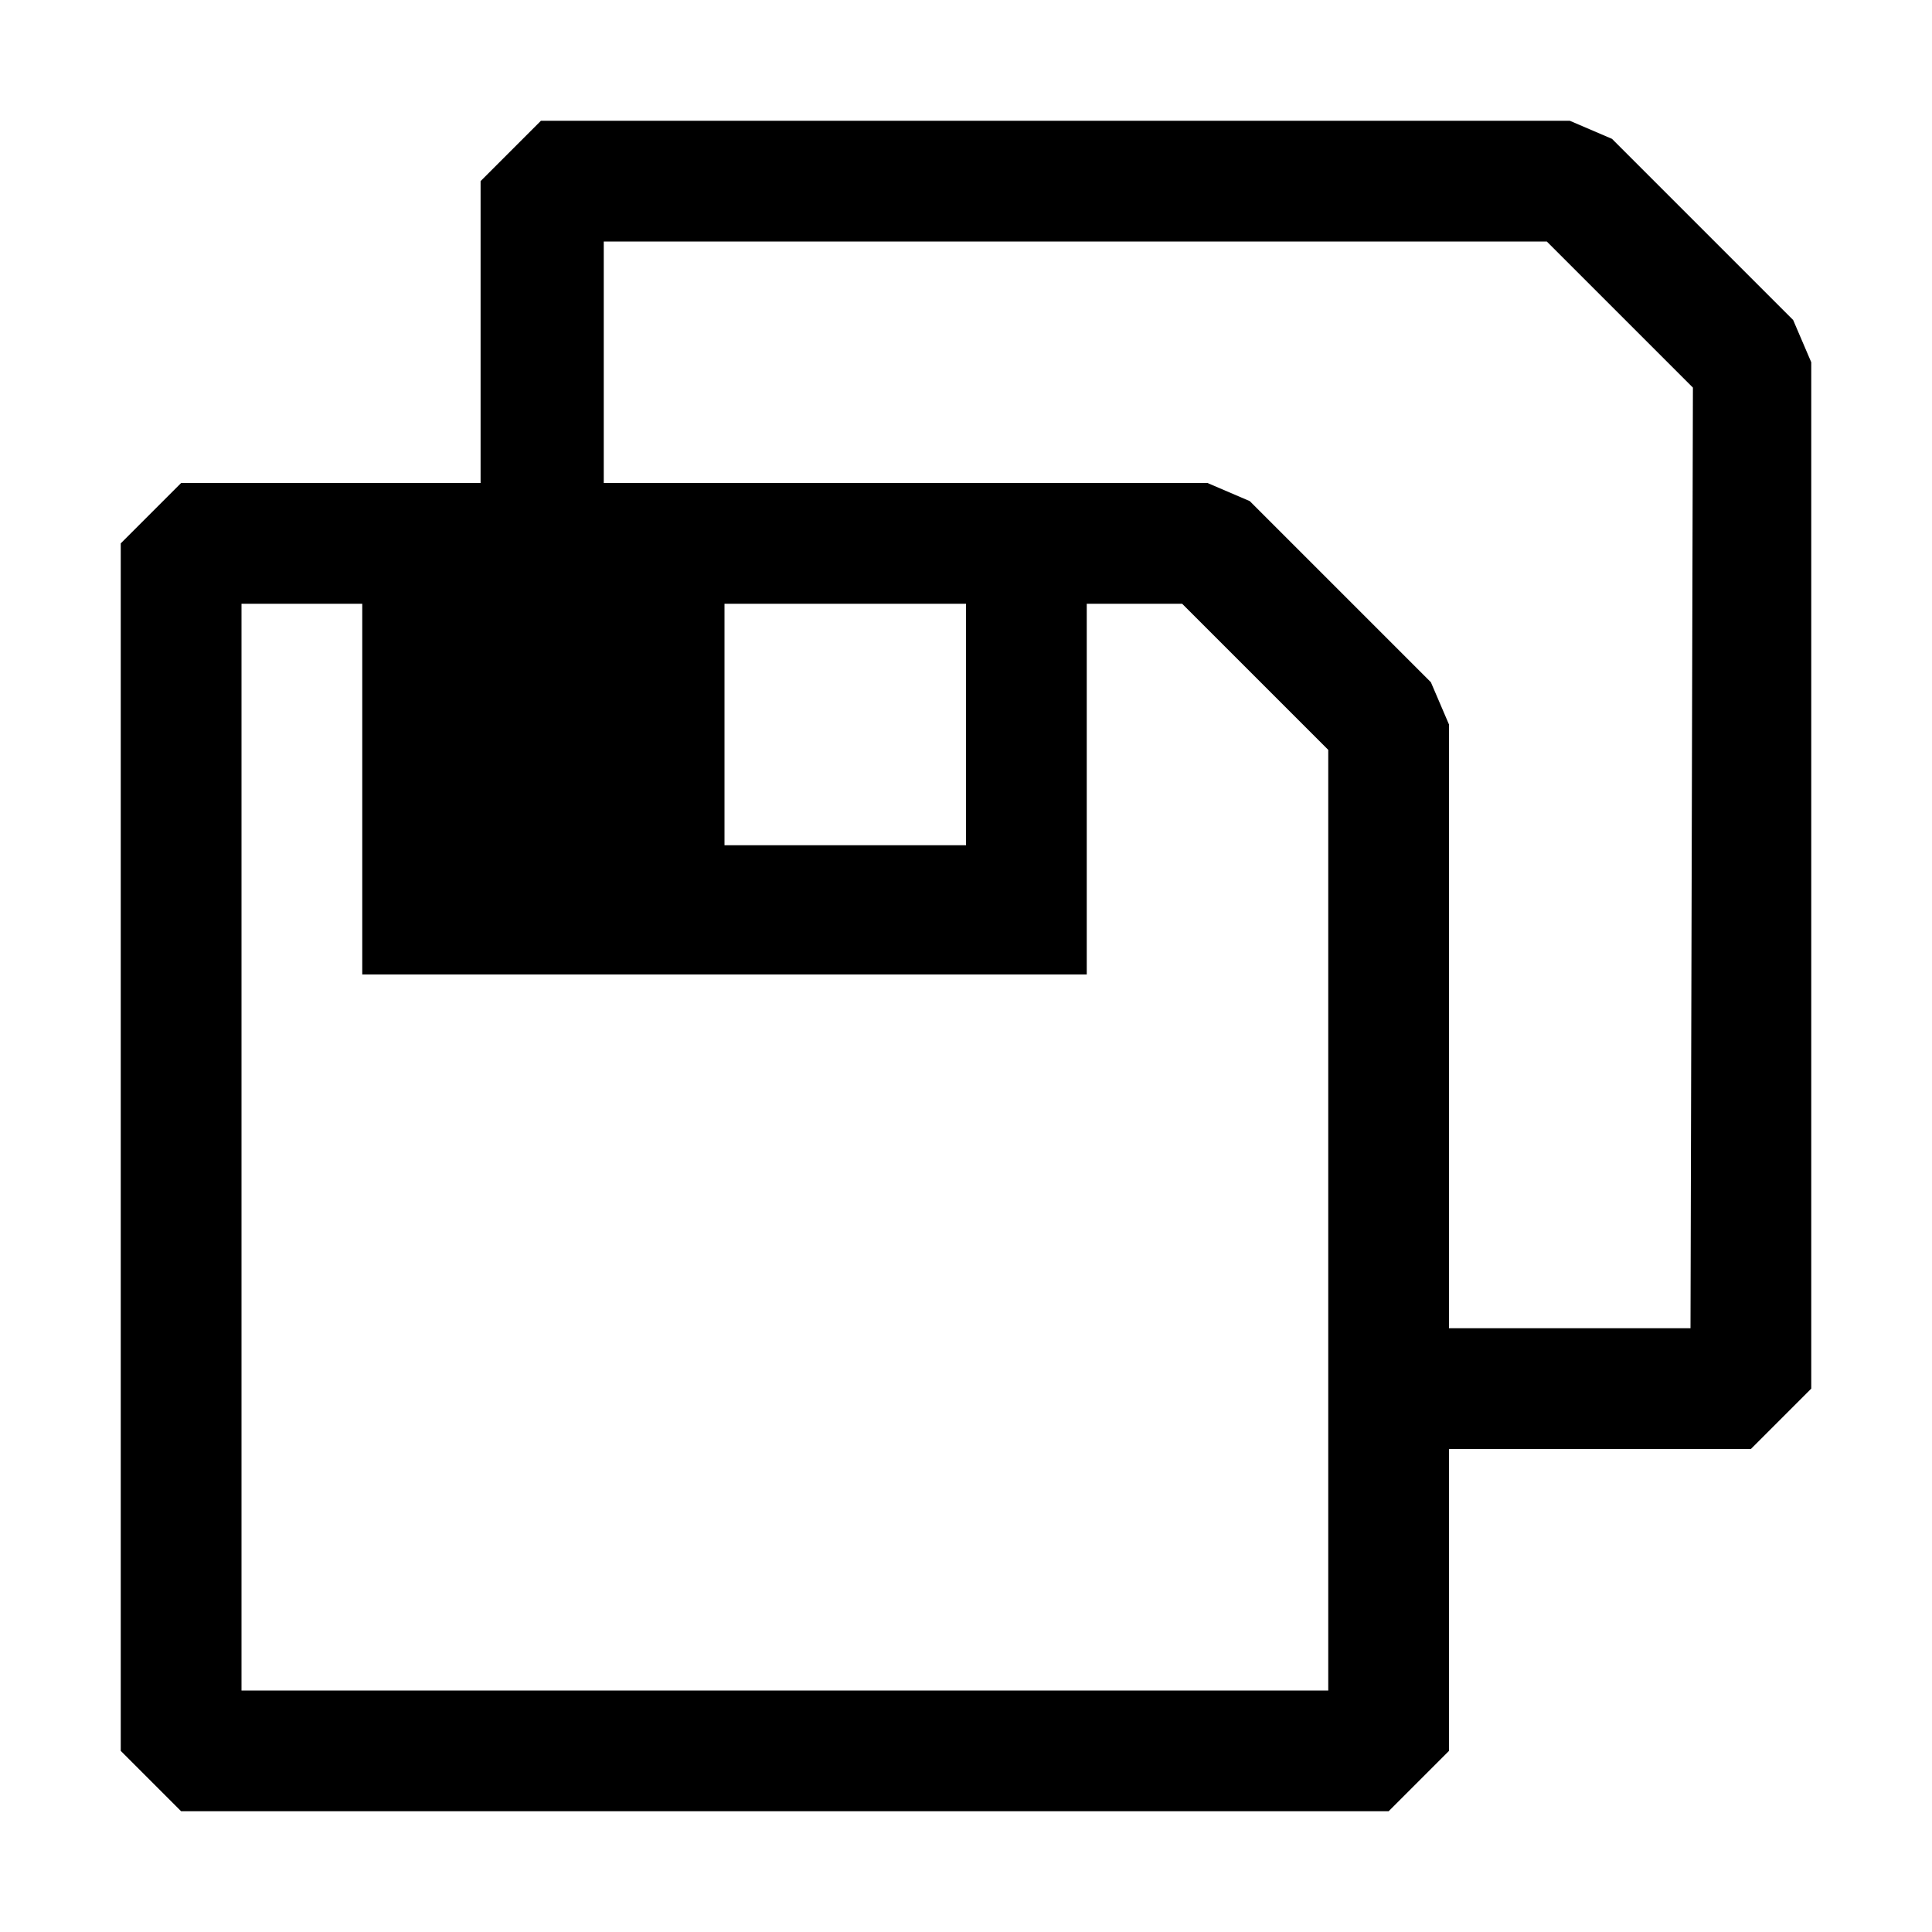
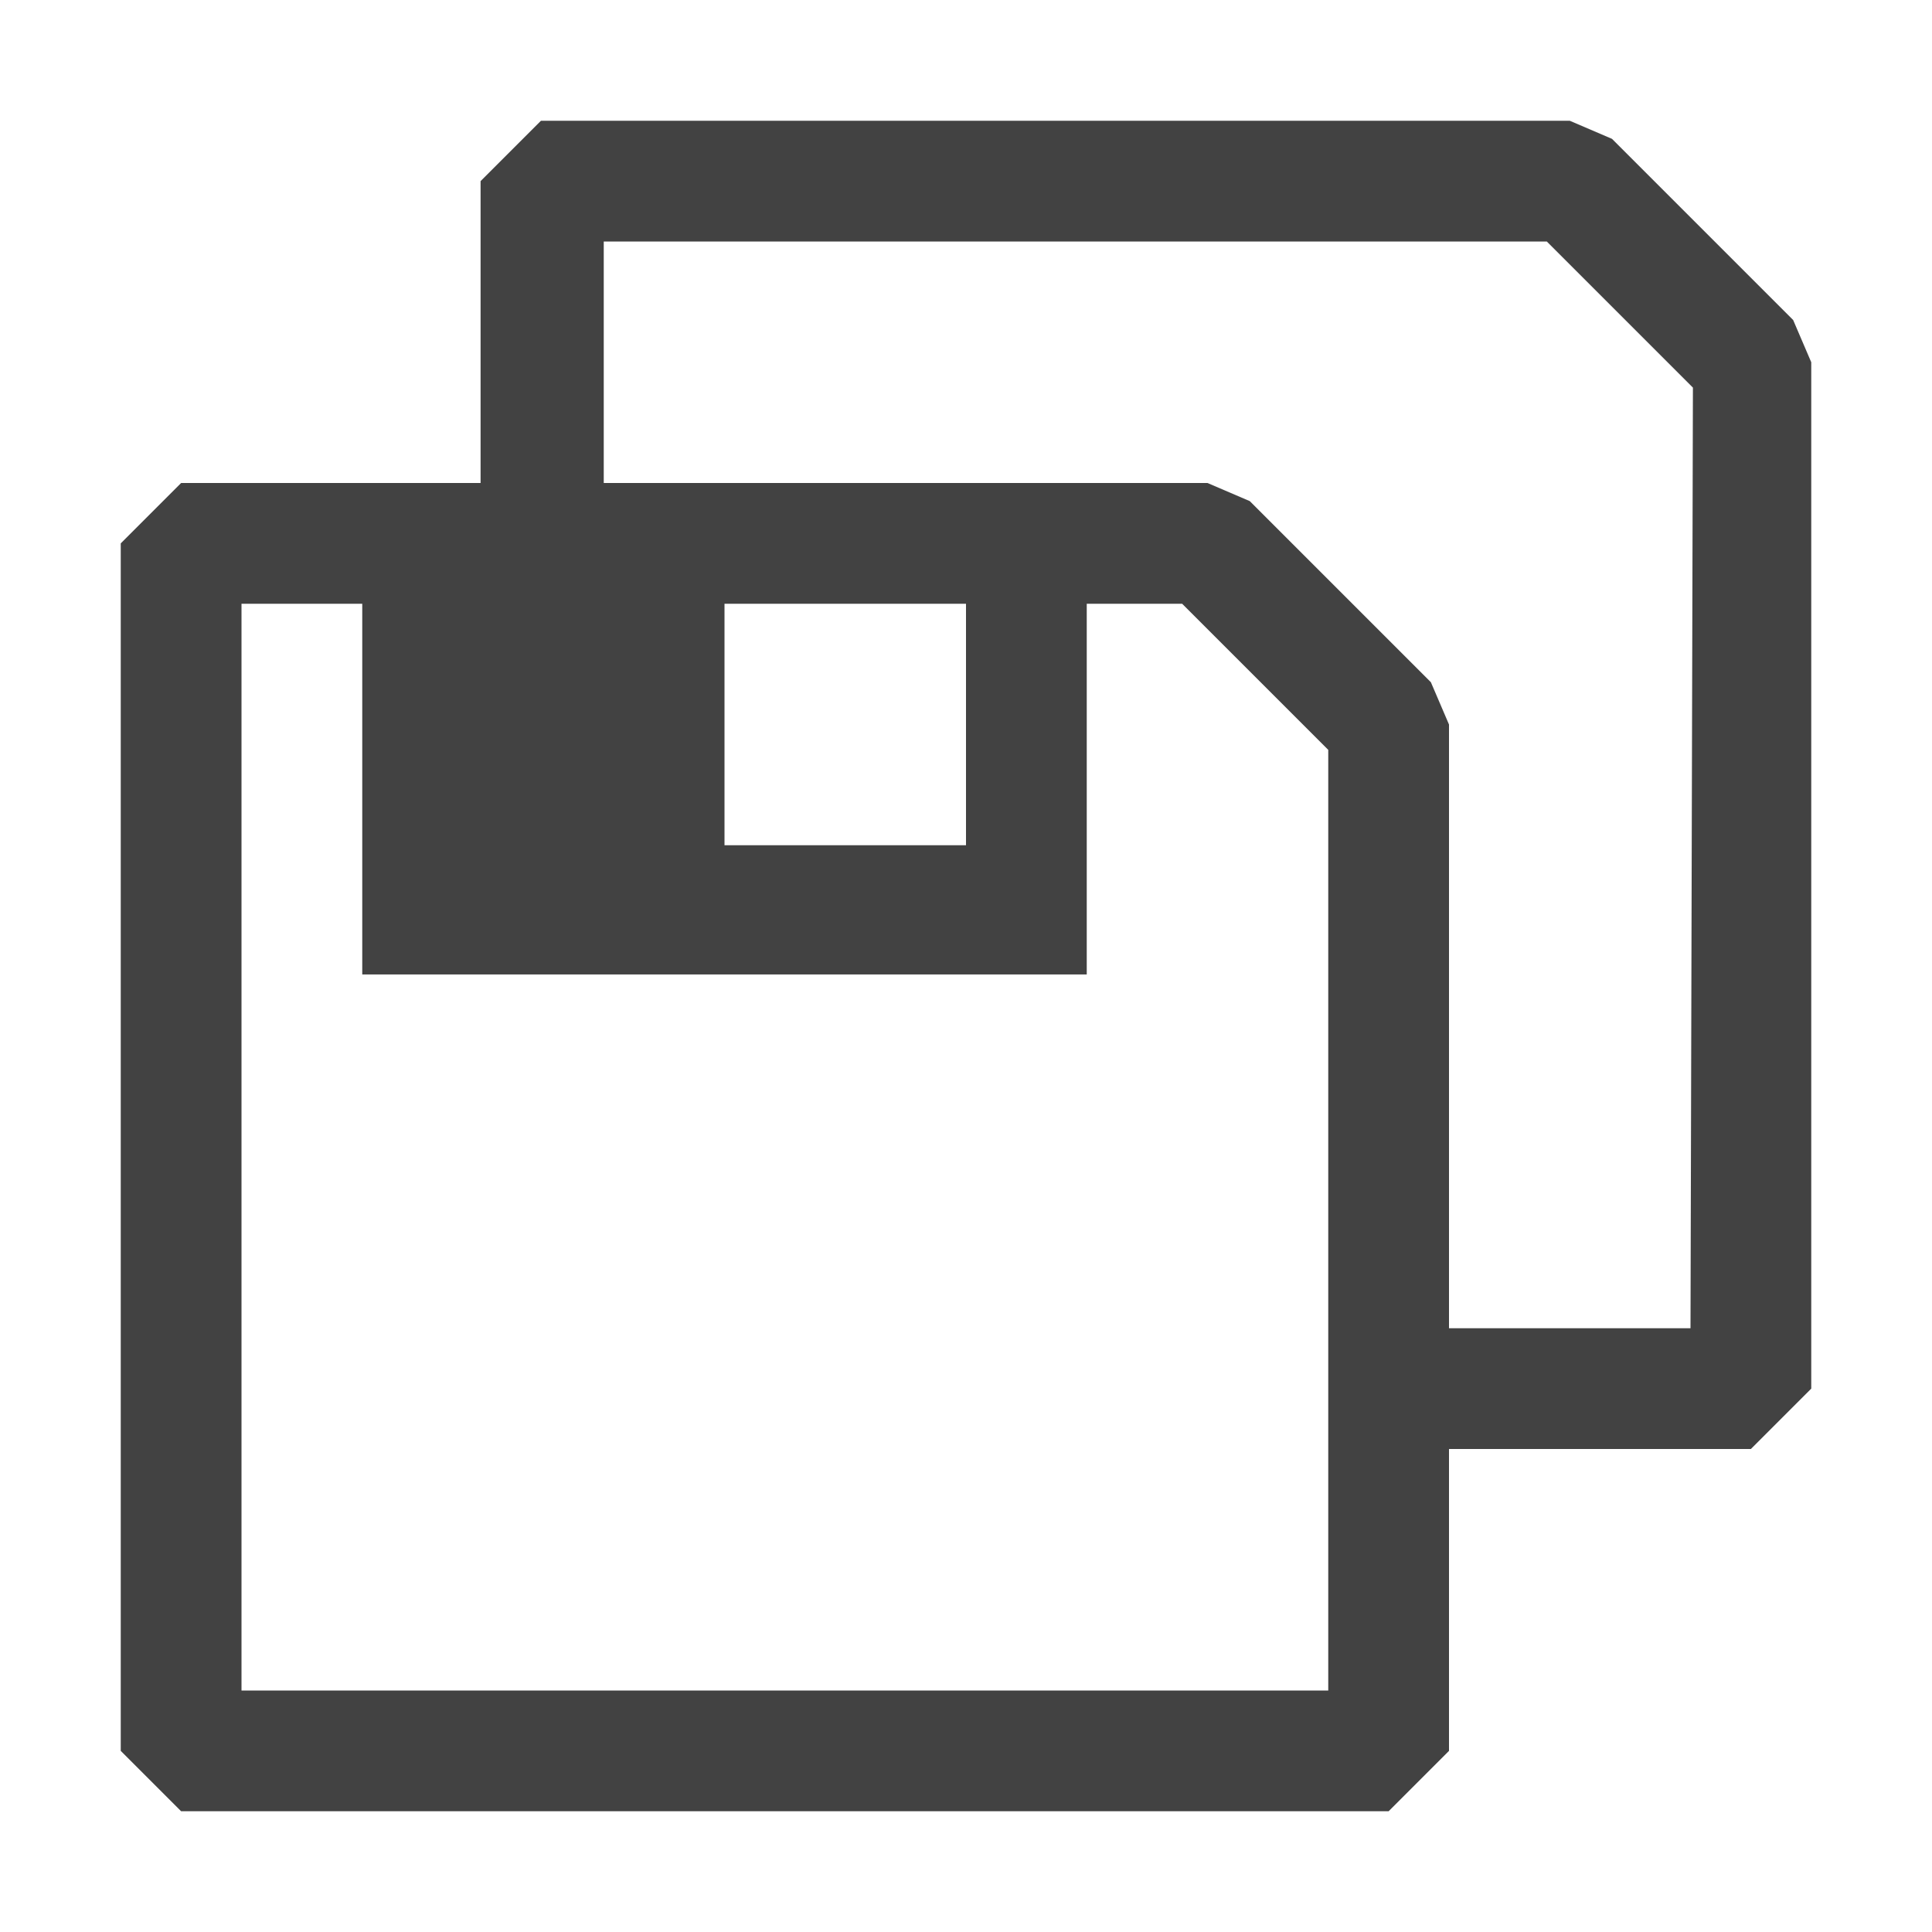
- <svg xmlns="http://www.w3.org/2000/svg" width="16" height="16" viewBox="0 0 16 16" fill="currentColor">
+ <svg xmlns="http://www.w3.org/2000/svg" width="16" height="16" viewBox="0 0 16 16" fill="#424242">
  <path d="M14.85 2.65l-1.5-1.5L13 1H4.48l-.5.5V4H1.5l-.5.5v10l.5.5h10l.5-.5V12h2.5l.5-.5V3l-.15-.35zM11 14H2V5h1v3.07h6V5h.79L11 6.21V14zM6 7V5h2v2H6zm8 4h-2V6l-.15-.35-1.5-1.5L10 4H5V2h7.81l1.21 1.21L14 11z" />
</svg>
